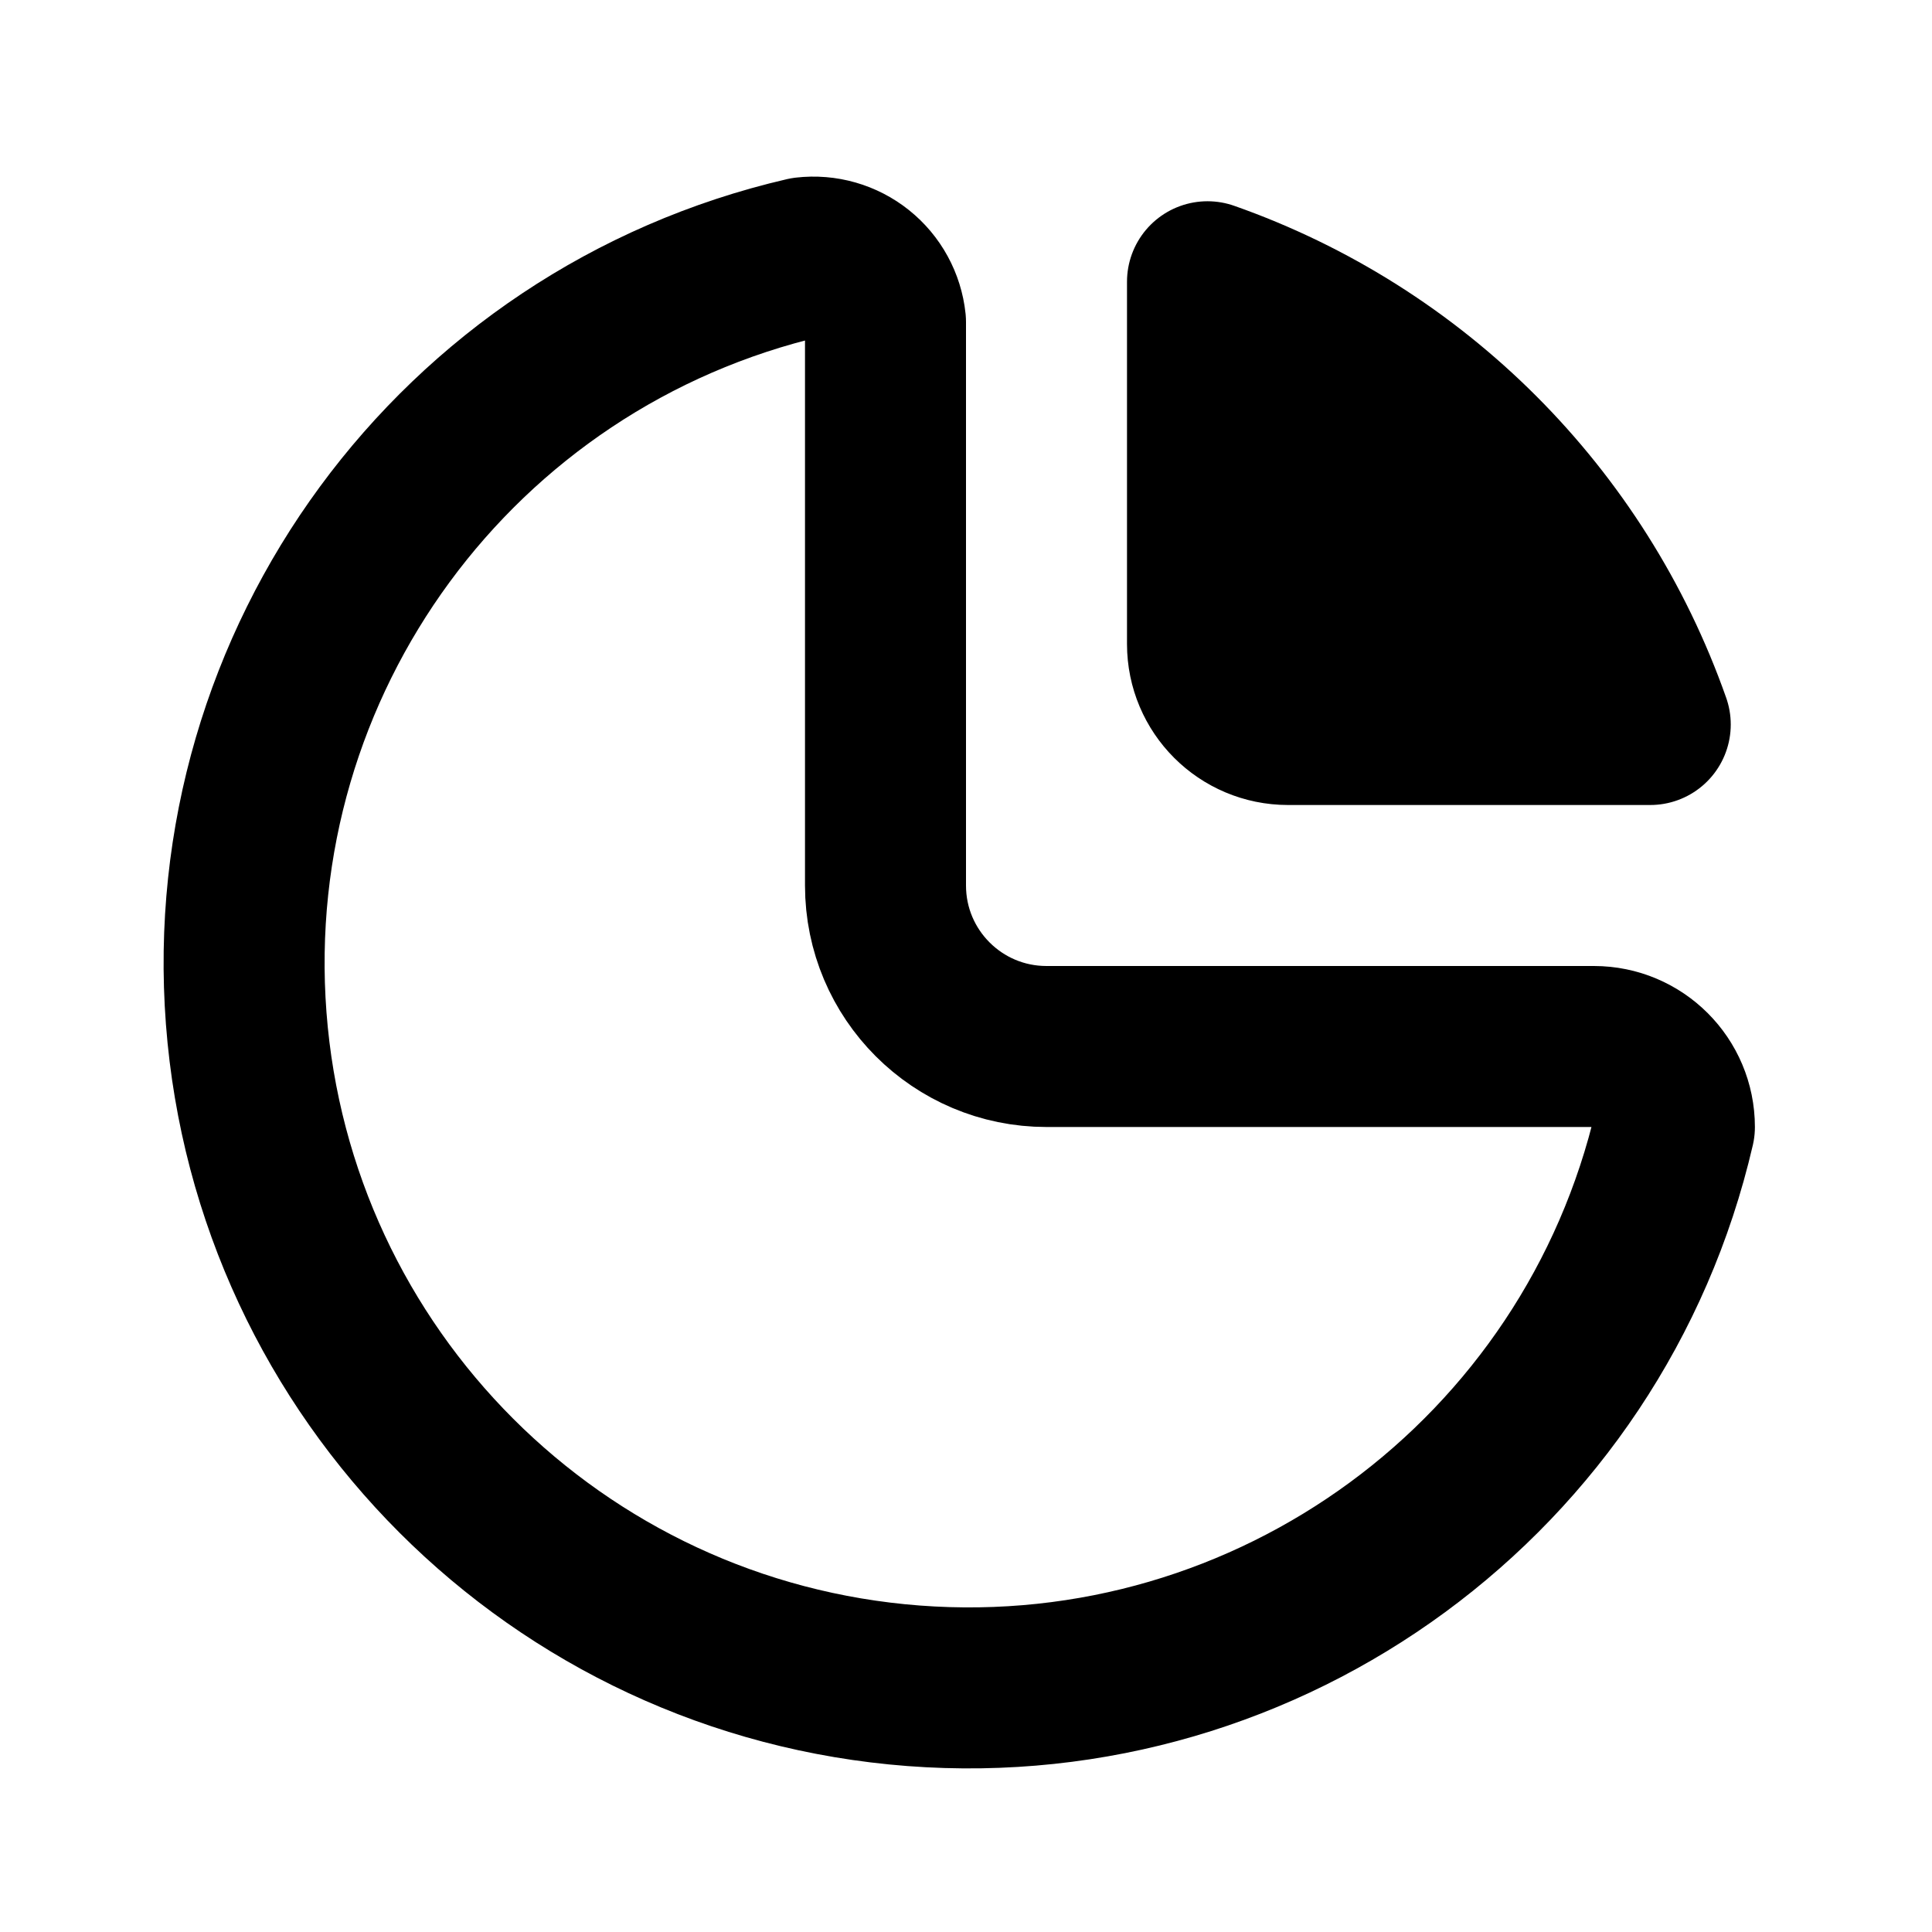
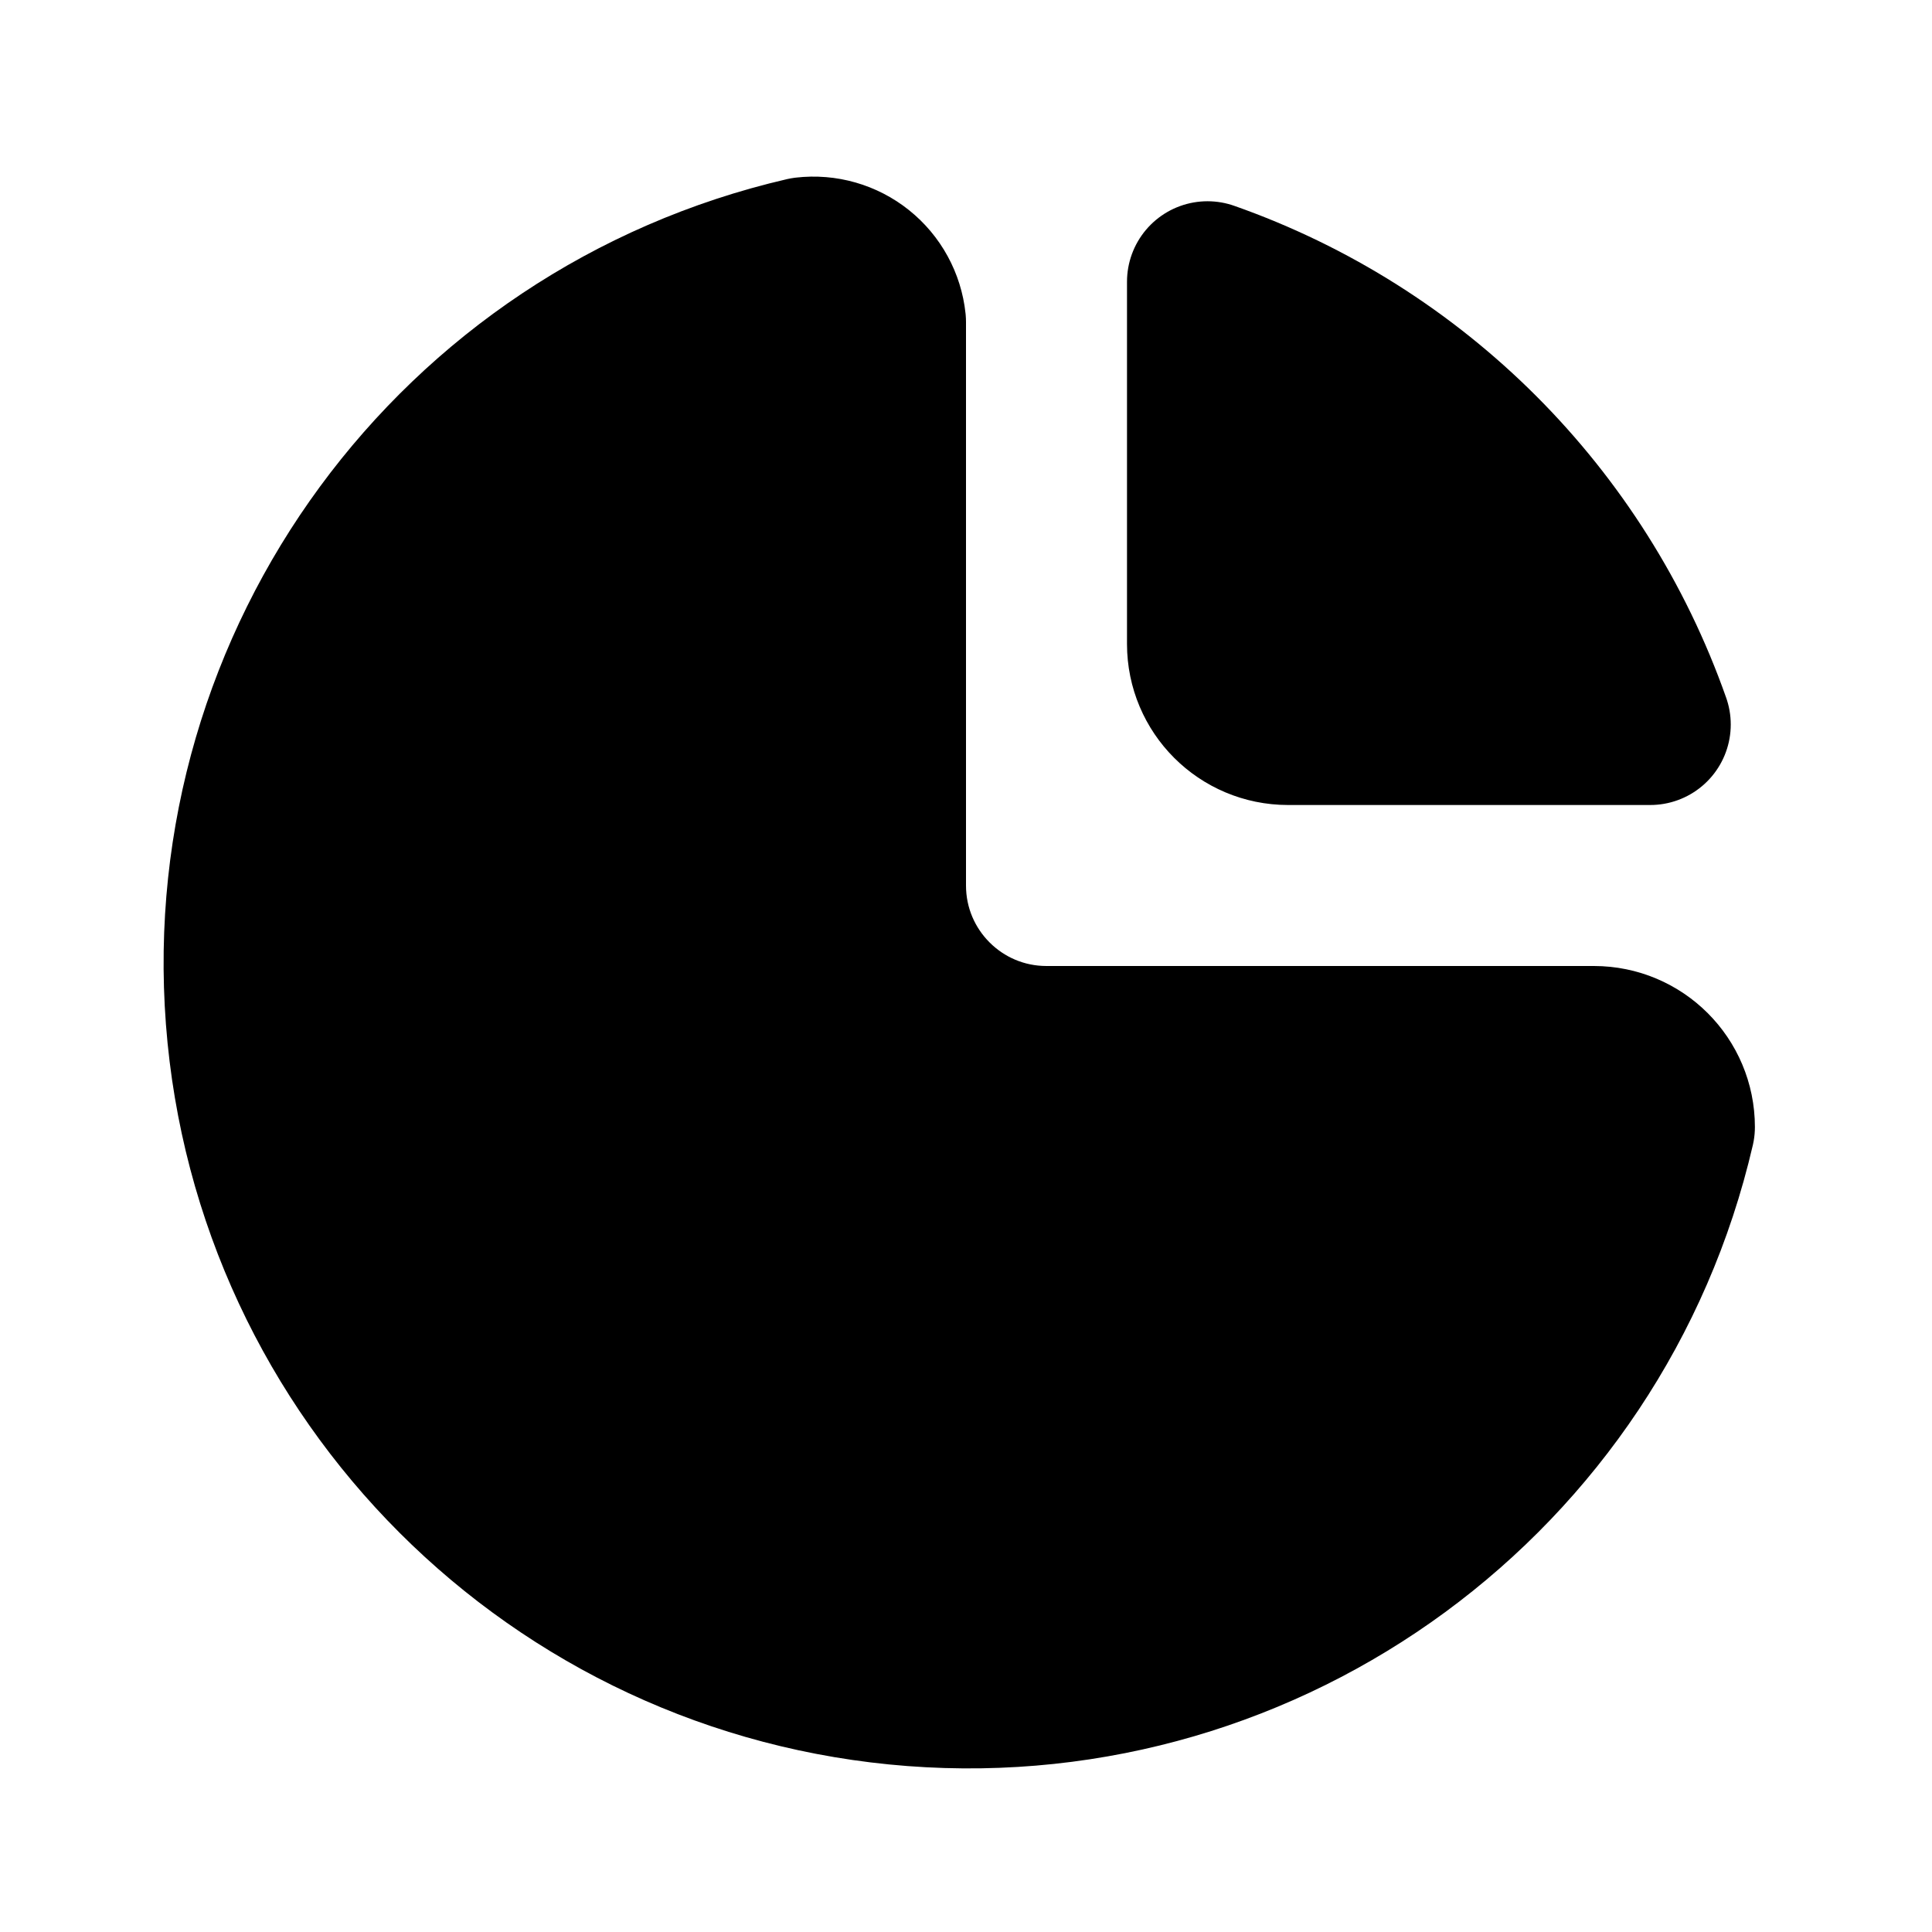
<svg xmlns="http://www.w3.org/2000/svg" class="icon icon-tabler icon-tabler-chart-pie-filled" width="24" height="24" viewBox="0 0 24 24" stroke-width="2" stroke="currentColor" fill="none" stroke-linecap="round" stroke-linejoin="round">
  <path stroke="none" d="M0 0h24v24H0z" fill="none" />
-   <path d="M10 3.2a9 9 0 1 0 10.8 10.8a1 1 0 0 0 -1 -1h-6.8a2 2 0 0 1 -2 -2v-7a0.9 .9 0 0 0 -1 -.8" />
+   <path d="M10 3.2a9 9 0 1 0 10.8 10.8a1 1 0 0 0 -1 -1h-6.8a2 2 0 0 1 -2 -2v-7a0.9 .9 0 0 0 -1 -.8" fill="currentColor" />
  <path d="M15 3.5a9 9 0 0 1 5.5 5.5h-4.5a1 1 0 0 1 -1 -1v-4.5" fill="currentColor" />
</svg>
